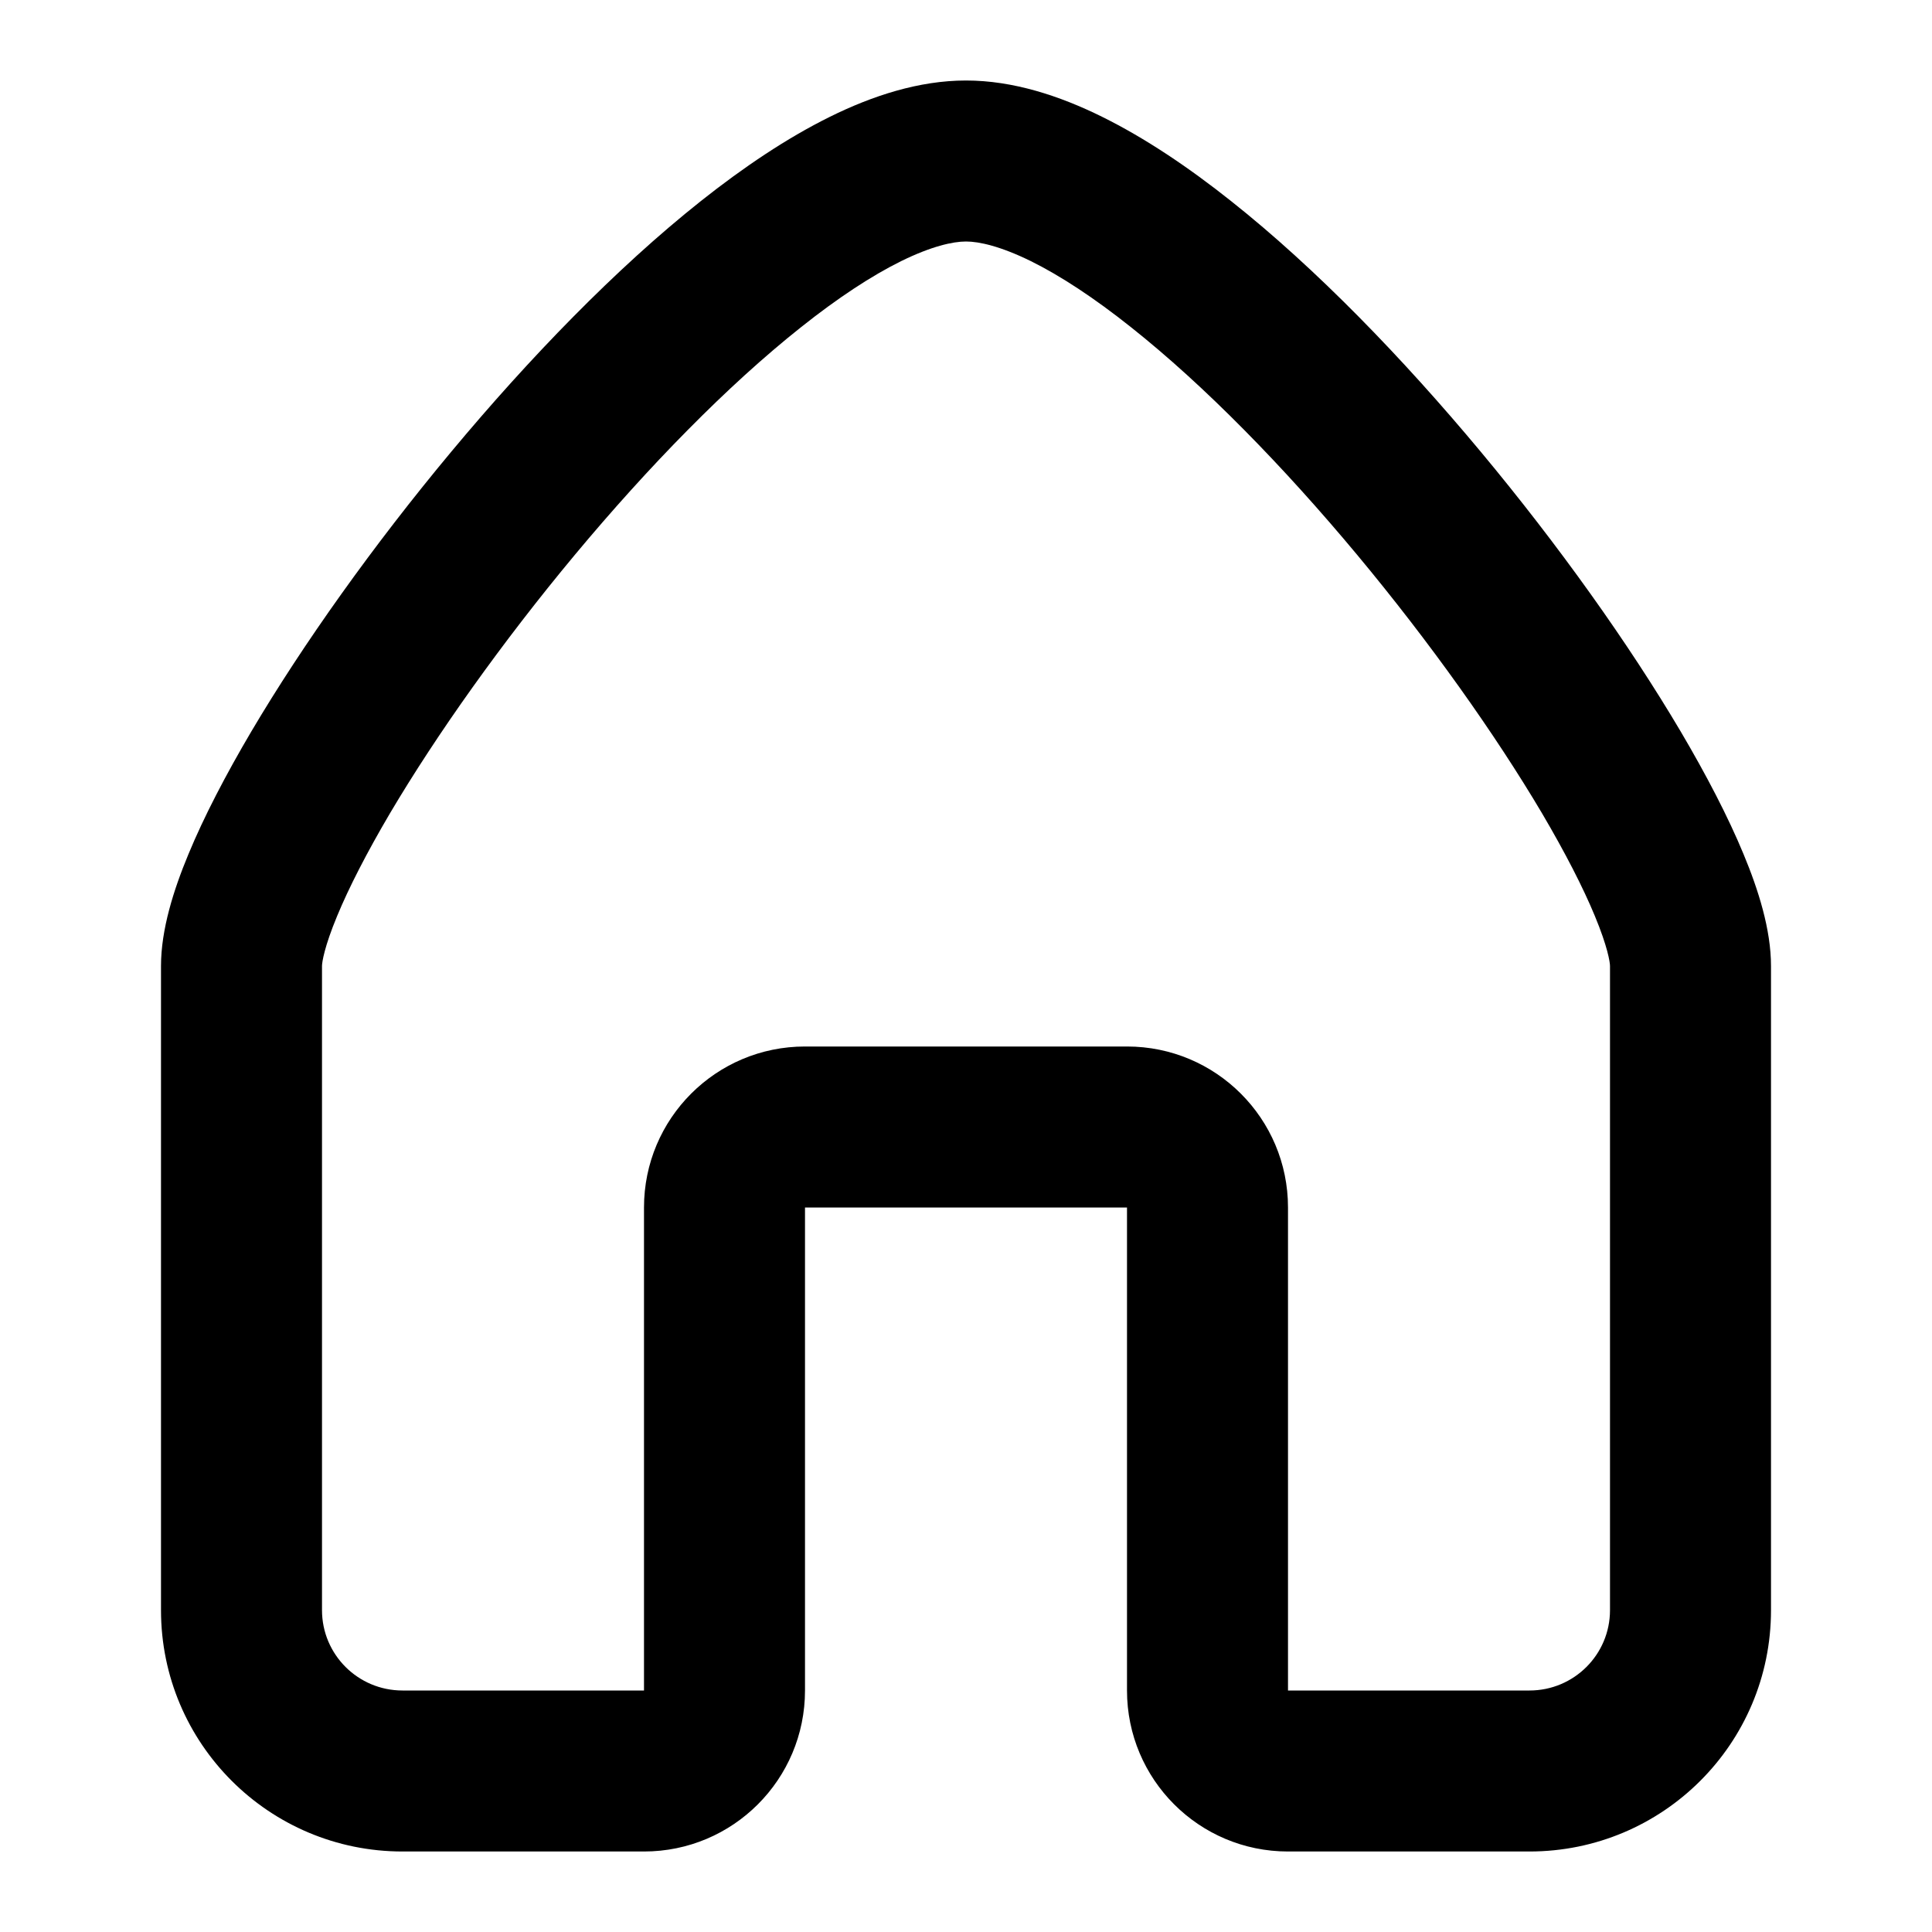
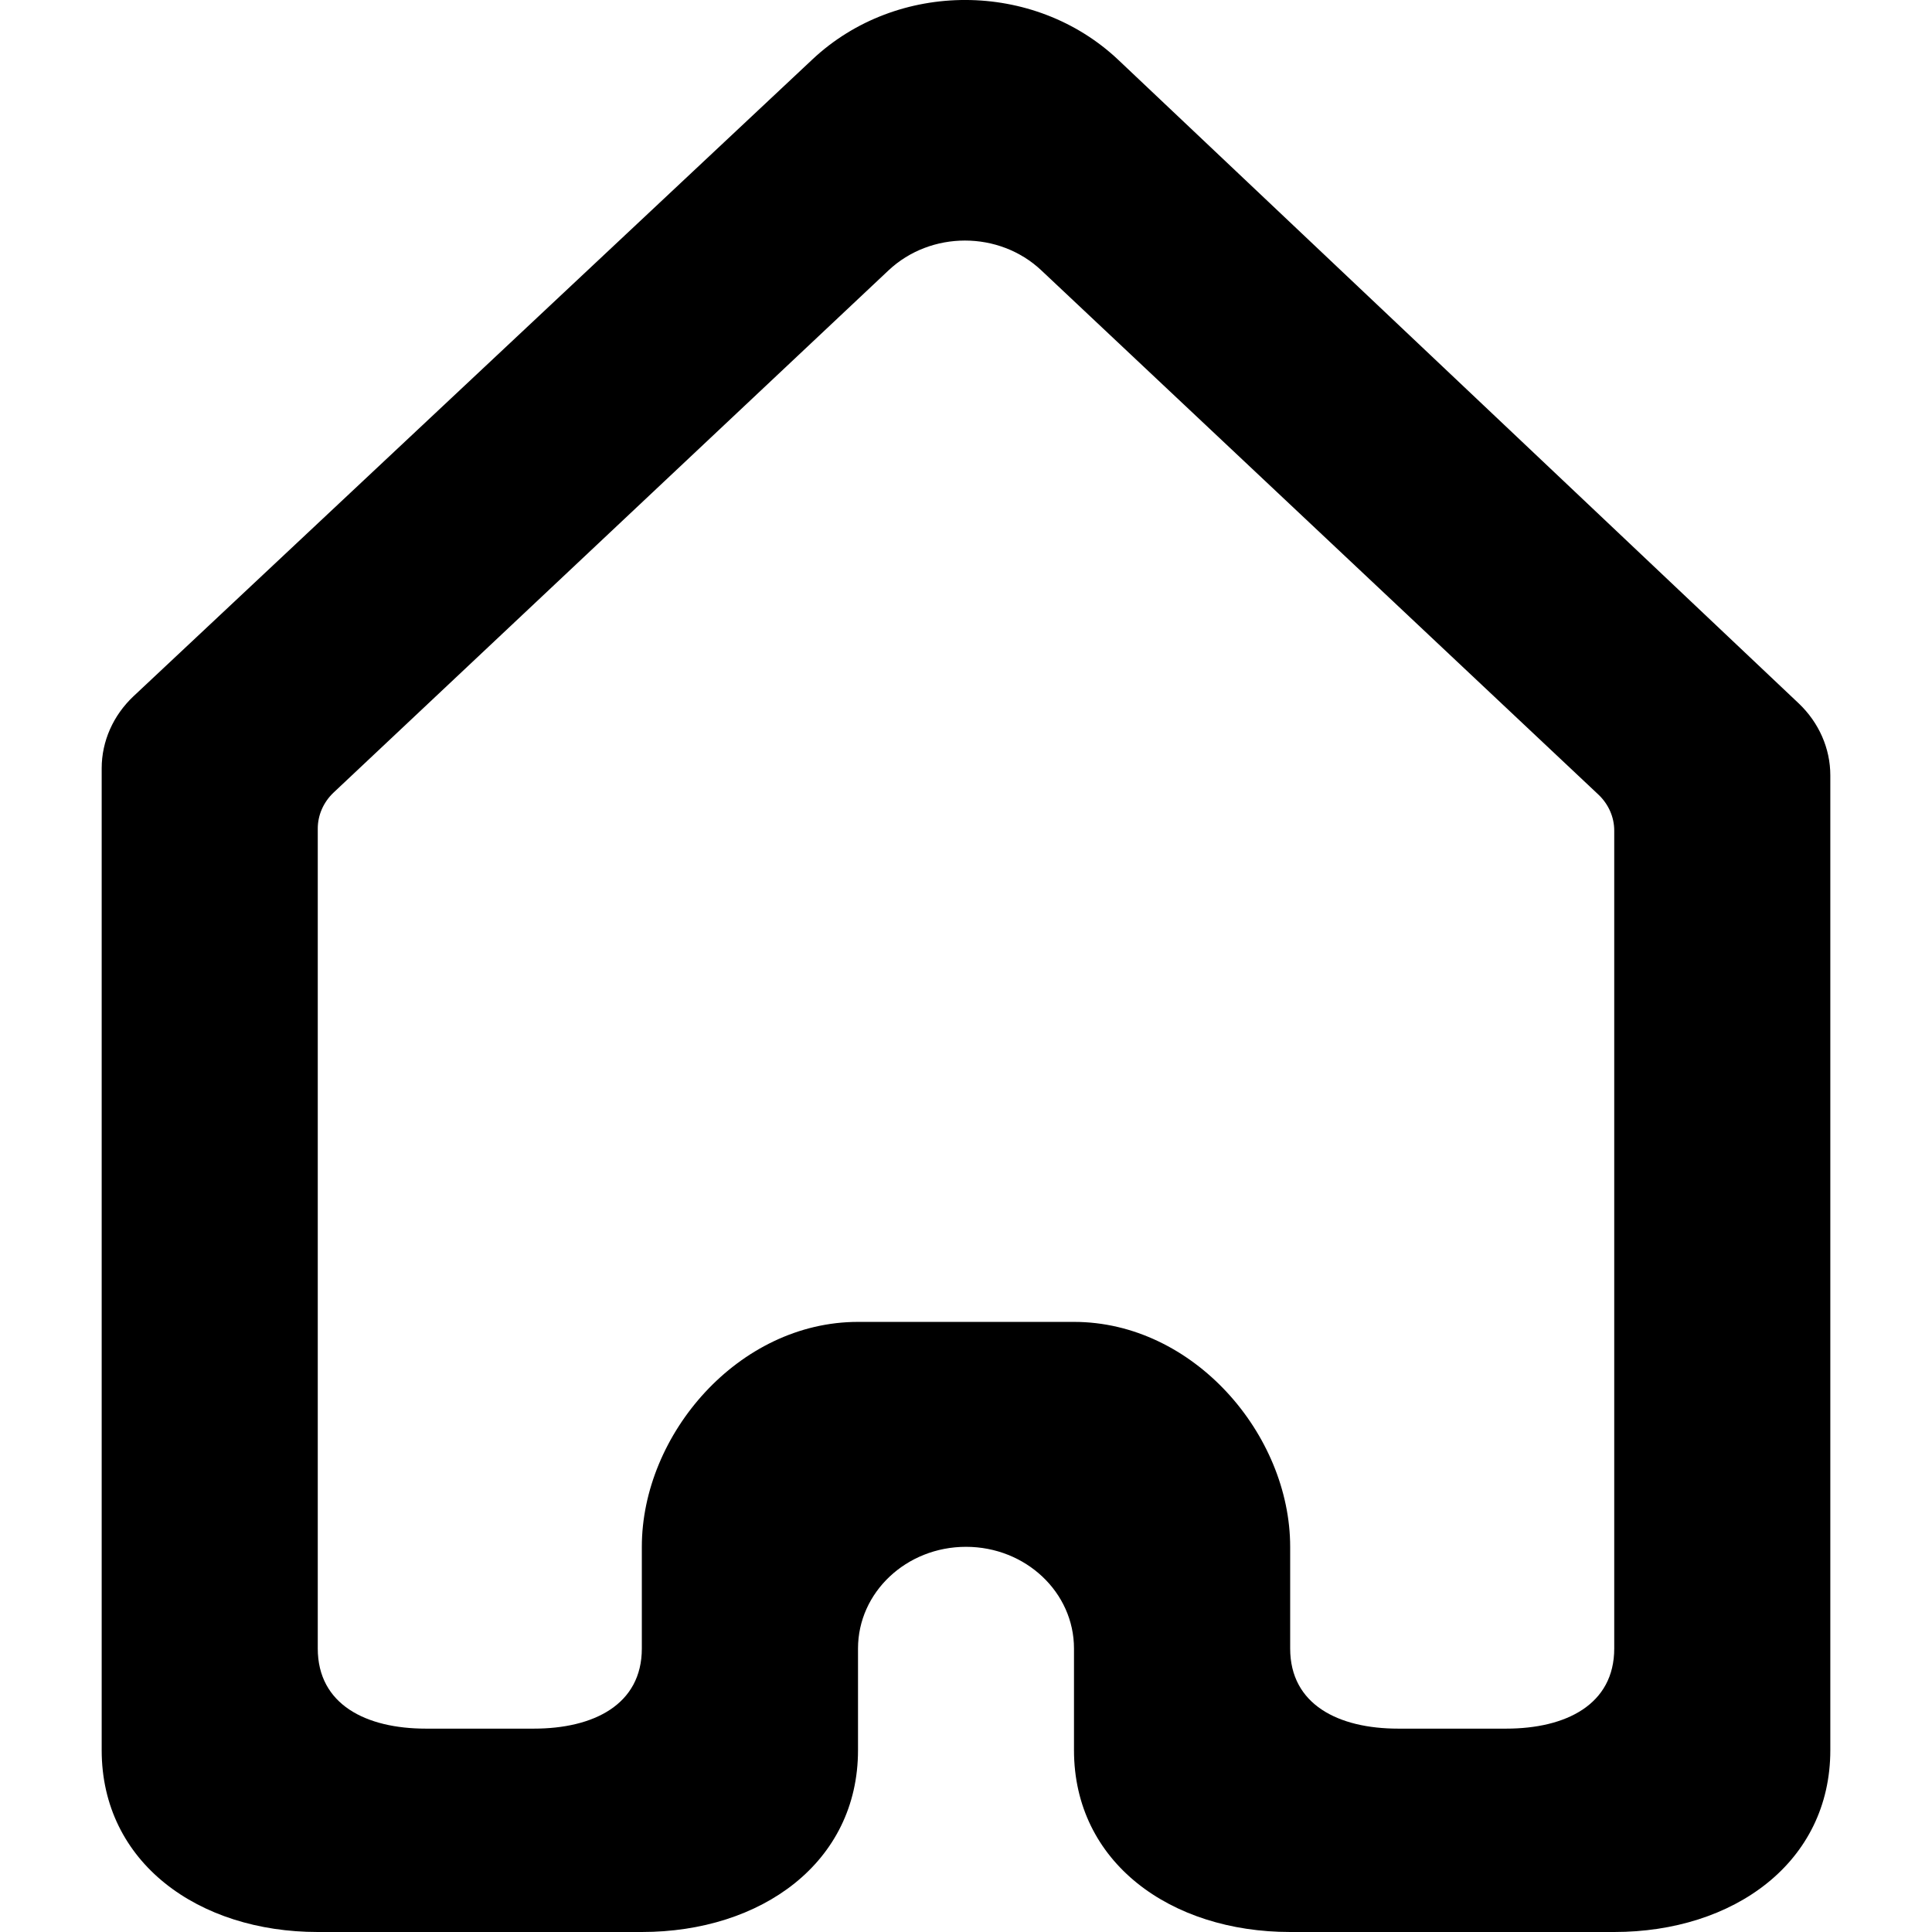
- <svg xmlns="http://www.w3.org/2000/svg" width="800px" height="800px" viewBox="0 0 24 24" fill="none">
-   <g id="SVGRepo_bgCarrier" stroke-width="0" />
-   <g id="SVGRepo_tracerCarrier" stroke-linecap="round" stroke-linejoin="round" />
-   <g id="SVGRepo_iconCarrier">
-     <path fill-rule="evenodd" clip-rule="evenodd" d="M4.188 11.379C4.03 11.759 4 11.953 4 12V20.002C4 20.553 4.447 21 5 21H8V15C8 13.895 8.895 13 10 13H14C15.105 13 16 13.895 16 15V21H19C19.553 21 20 20.553 20 20.002V12C20 11.953 19.97 11.759 19.812 11.379C19.666 11.026 19.444 10.593 19.155 10.102C18.576 9.124 17.765 7.98 16.857 6.89C15.947 5.798 14.964 4.79 14.05 4.065C13.594 3.702 13.174 3.426 12.806 3.244C12.429 3.059 12.164 3 12 3C11.836 3 11.571 3.059 11.194 3.244C10.826 3.426 10.406 3.702 9.95 4.065C9.036 4.79 8.053 5.798 7.143 6.89C6.235 7.98 5.424 9.124 4.845 10.102C4.556 10.593 4.334 11.026 4.188 11.379ZM10.309 1.451C10.835 1.191 11.414 1 12 1C12.586 1 13.165 1.191 13.691 1.451C14.225 1.715 14.766 2.079 15.293 2.498C16.349 3.335 17.428 4.452 18.393 5.61C19.36 6.77 20.236 8.001 20.877 9.085C21.196 9.626 21.467 10.146 21.66 10.613C21.843 11.053 22 11.547 22 12V20.002C22 21.66 20.656 23 19 23H16C14.895 23 14 22.105 14 21V15H10V21C10 22.105 9.105 23 8 23H5C3.344 23 2 21.66 2 20.002V12C2 11.547 2.157 11.053 2.34 10.613C2.533 10.146 2.804 9.626 3.123 9.085C3.764 8.001 4.64 6.77 5.607 5.61C6.572 4.452 7.651 3.335 8.706 2.498C9.234 2.079 9.775 1.715 10.309 1.451Z" fill="#000000" />
+ <svg xmlns="http://www.w3.org/2000/svg" width="800px" height="800px" viewBox="-1 0 19 19" version="1.1">
+   <defs>
+ 
+ </defs>
+   <g id="Page-1" stroke="none" stroke-width="1" fill="none" fill-rule="evenodd">
+     <g id="Dribbble-Light-Preview" transform="translate(-341, -720)" fill="#000000">
+       <g id="icons" transform="translate(56, 160)">
+         <path d="M299.875,576.212 C299.875,576.764 299.399,577 298.812,577 L297.75,577 C297.163,577 296.688,576.764 296.688,576.212 L296.688,575.212 C296.688,574.107 295.737,573 294.562,573 L292.438,573 C291.263,573 290.312,574.107 290.312,575.212 L290.312,576.212 C290.312,576.764 289.837,577 289.25,577 L288.188,577 C287.601,577 287.125,576.764 287.125,576.212 L287.125,568.149 C287.125,568.016 287.181,567.889 287.28,567.795 L292.738,562.659 C293.154,562.268 293.826,562.268 294.241,562.659 L299.72,567.815 C299.819,567.909 299.875,568.036 299.875,568.168 L299.875,576.212 Z M302,567.625 C302,567.36 301.888,567.107 301.691,566.919 L294.998,560.589 C294.169,559.806 292.823,559.803 291.991,560.583 L285.312,566.848 C285.113,567.036 285,567.29 285,567.556 L285,577.212 C285,578.317 285.951,579 287.125,579 L290.312,579 C291.487,579 292.438,578.317 292.438,577.212 L292.438,576.212 C292.438,575.66 292.913,575.212 293.5,575.212 C294.087,575.212 294.562,575.66 294.562,576.212 L294.562,577.212 C294.562,578.317 295.513,579 296.688,579 L299.875,579 C301.049,579 302,578.317 302,577.212 L302,567.625 Z" id="home-[#1393]">
+ 
+ </path>
+       </g>
+     </g>
  </g>
</svg>
